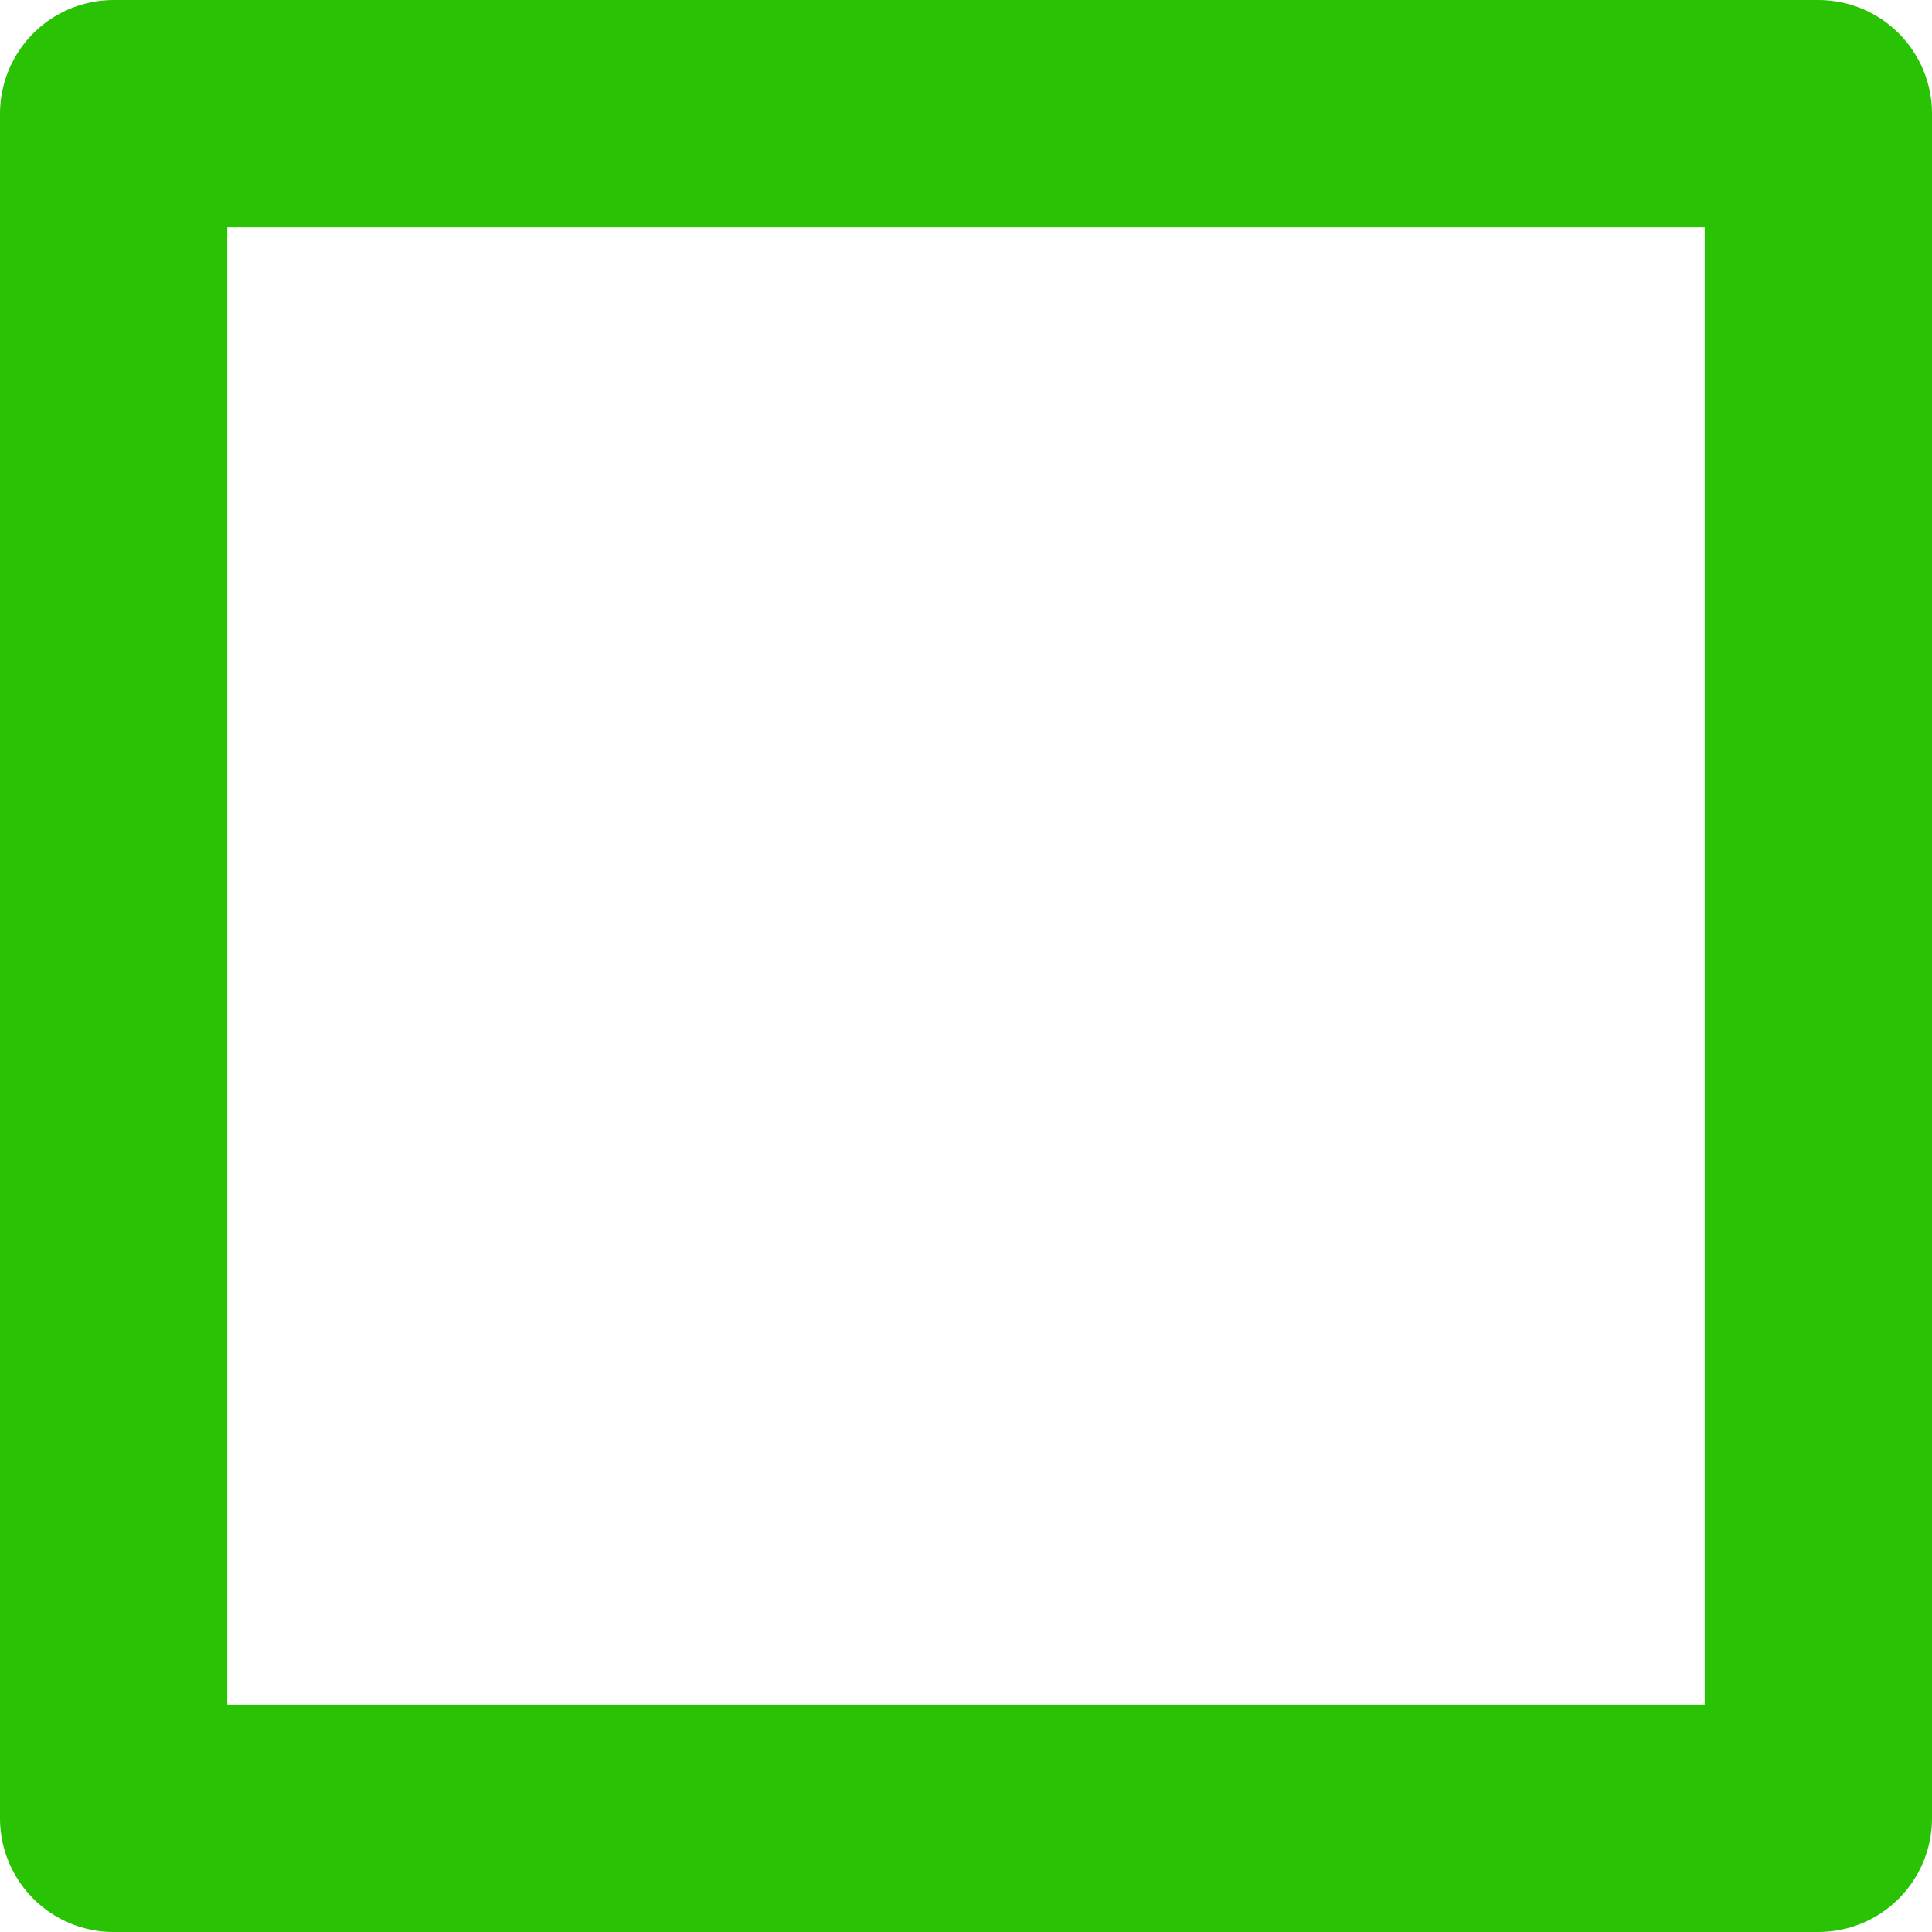
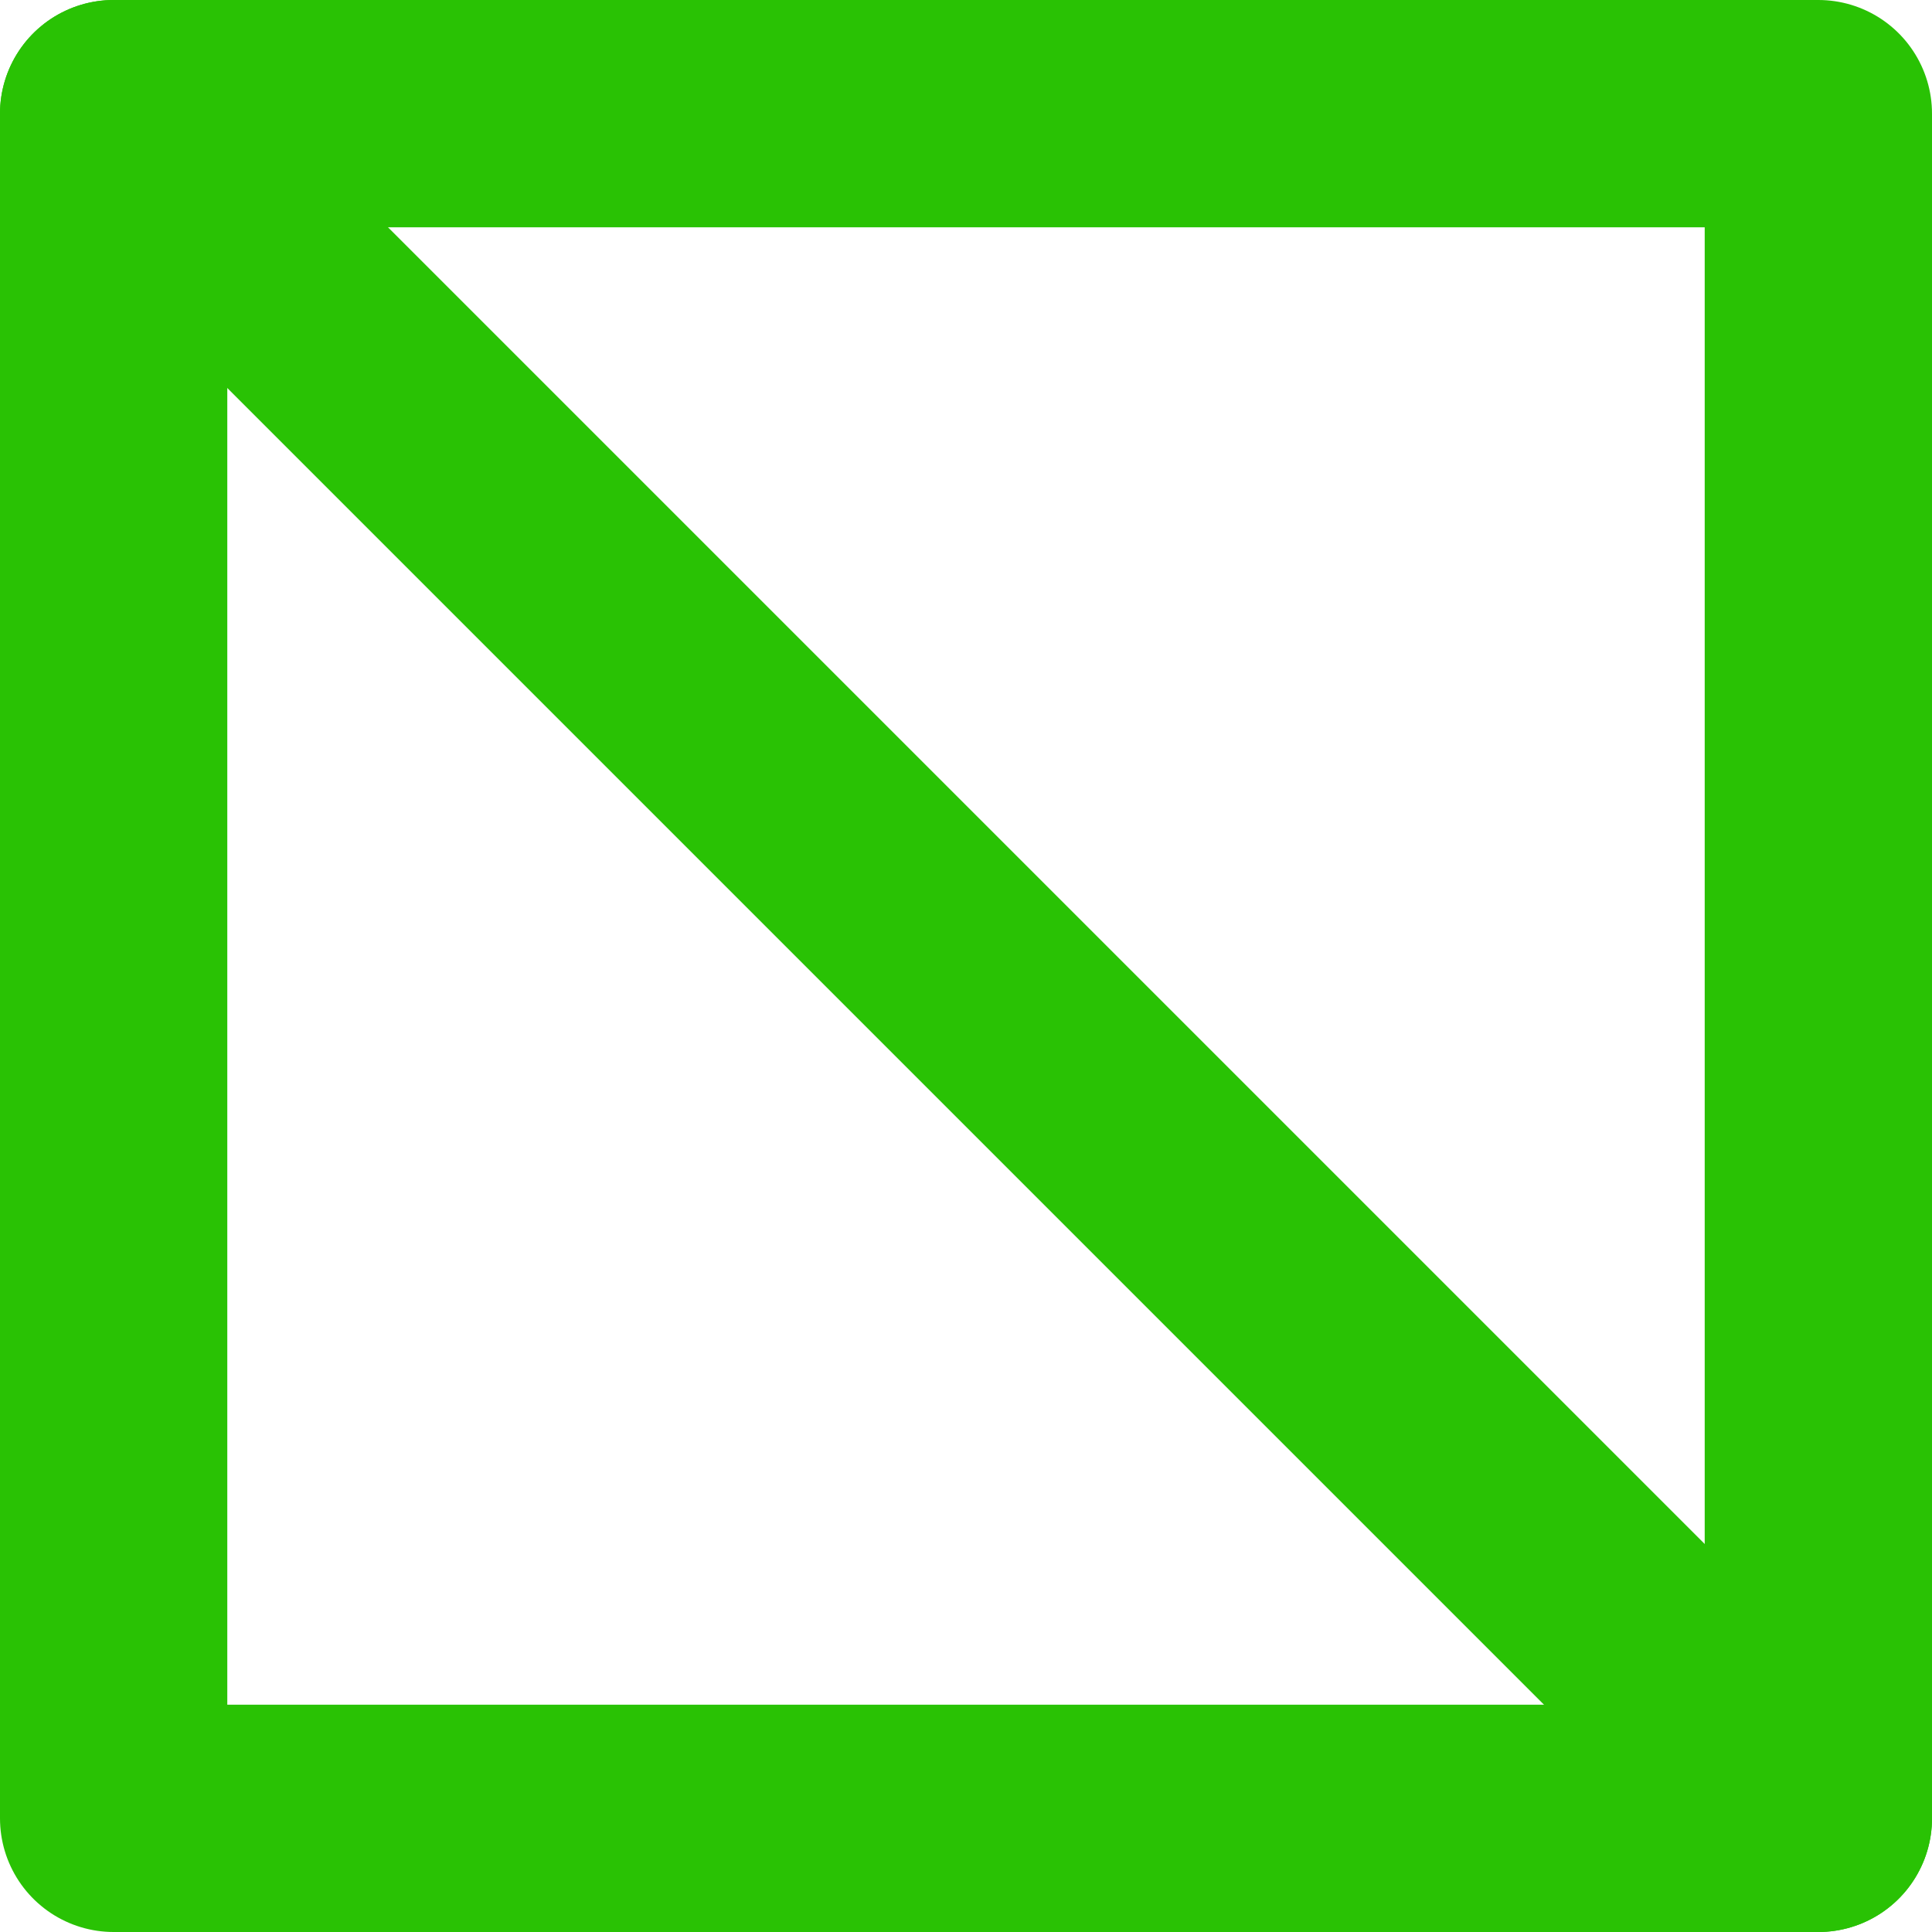
<svg xmlns="http://www.w3.org/2000/svg" viewBox="806 56 68 68" width="68px" height="68px">
-   <g id="object-2" transform="matrix(1, 0, 0, 1, 2.2737367544323206e-13, 5.684341886080802e-14)">
+   <g id="object-2" transform="matrix(1, 0, 0, 1, 0, -2.842170943040401e-14)">
    <rect x="806" y="56" width="68" height="68" style="fill: none;" />
    <rect x="810" y="60" width="60" height="60" style="fill: none; stroke-linecap: round; stroke-linejoin: round; stroke: rgb(41, 194, 4); stroke-width: 8px;" />
+     <line style="fill: rgb(216, 216, 216); stroke-linecap: round; stroke-linejoin: round; stroke-width: 8px; stroke: rgb(41, 194, 4);" x1="810" y1="60" x2="870" y2="120" />
  </g>
</svg>
